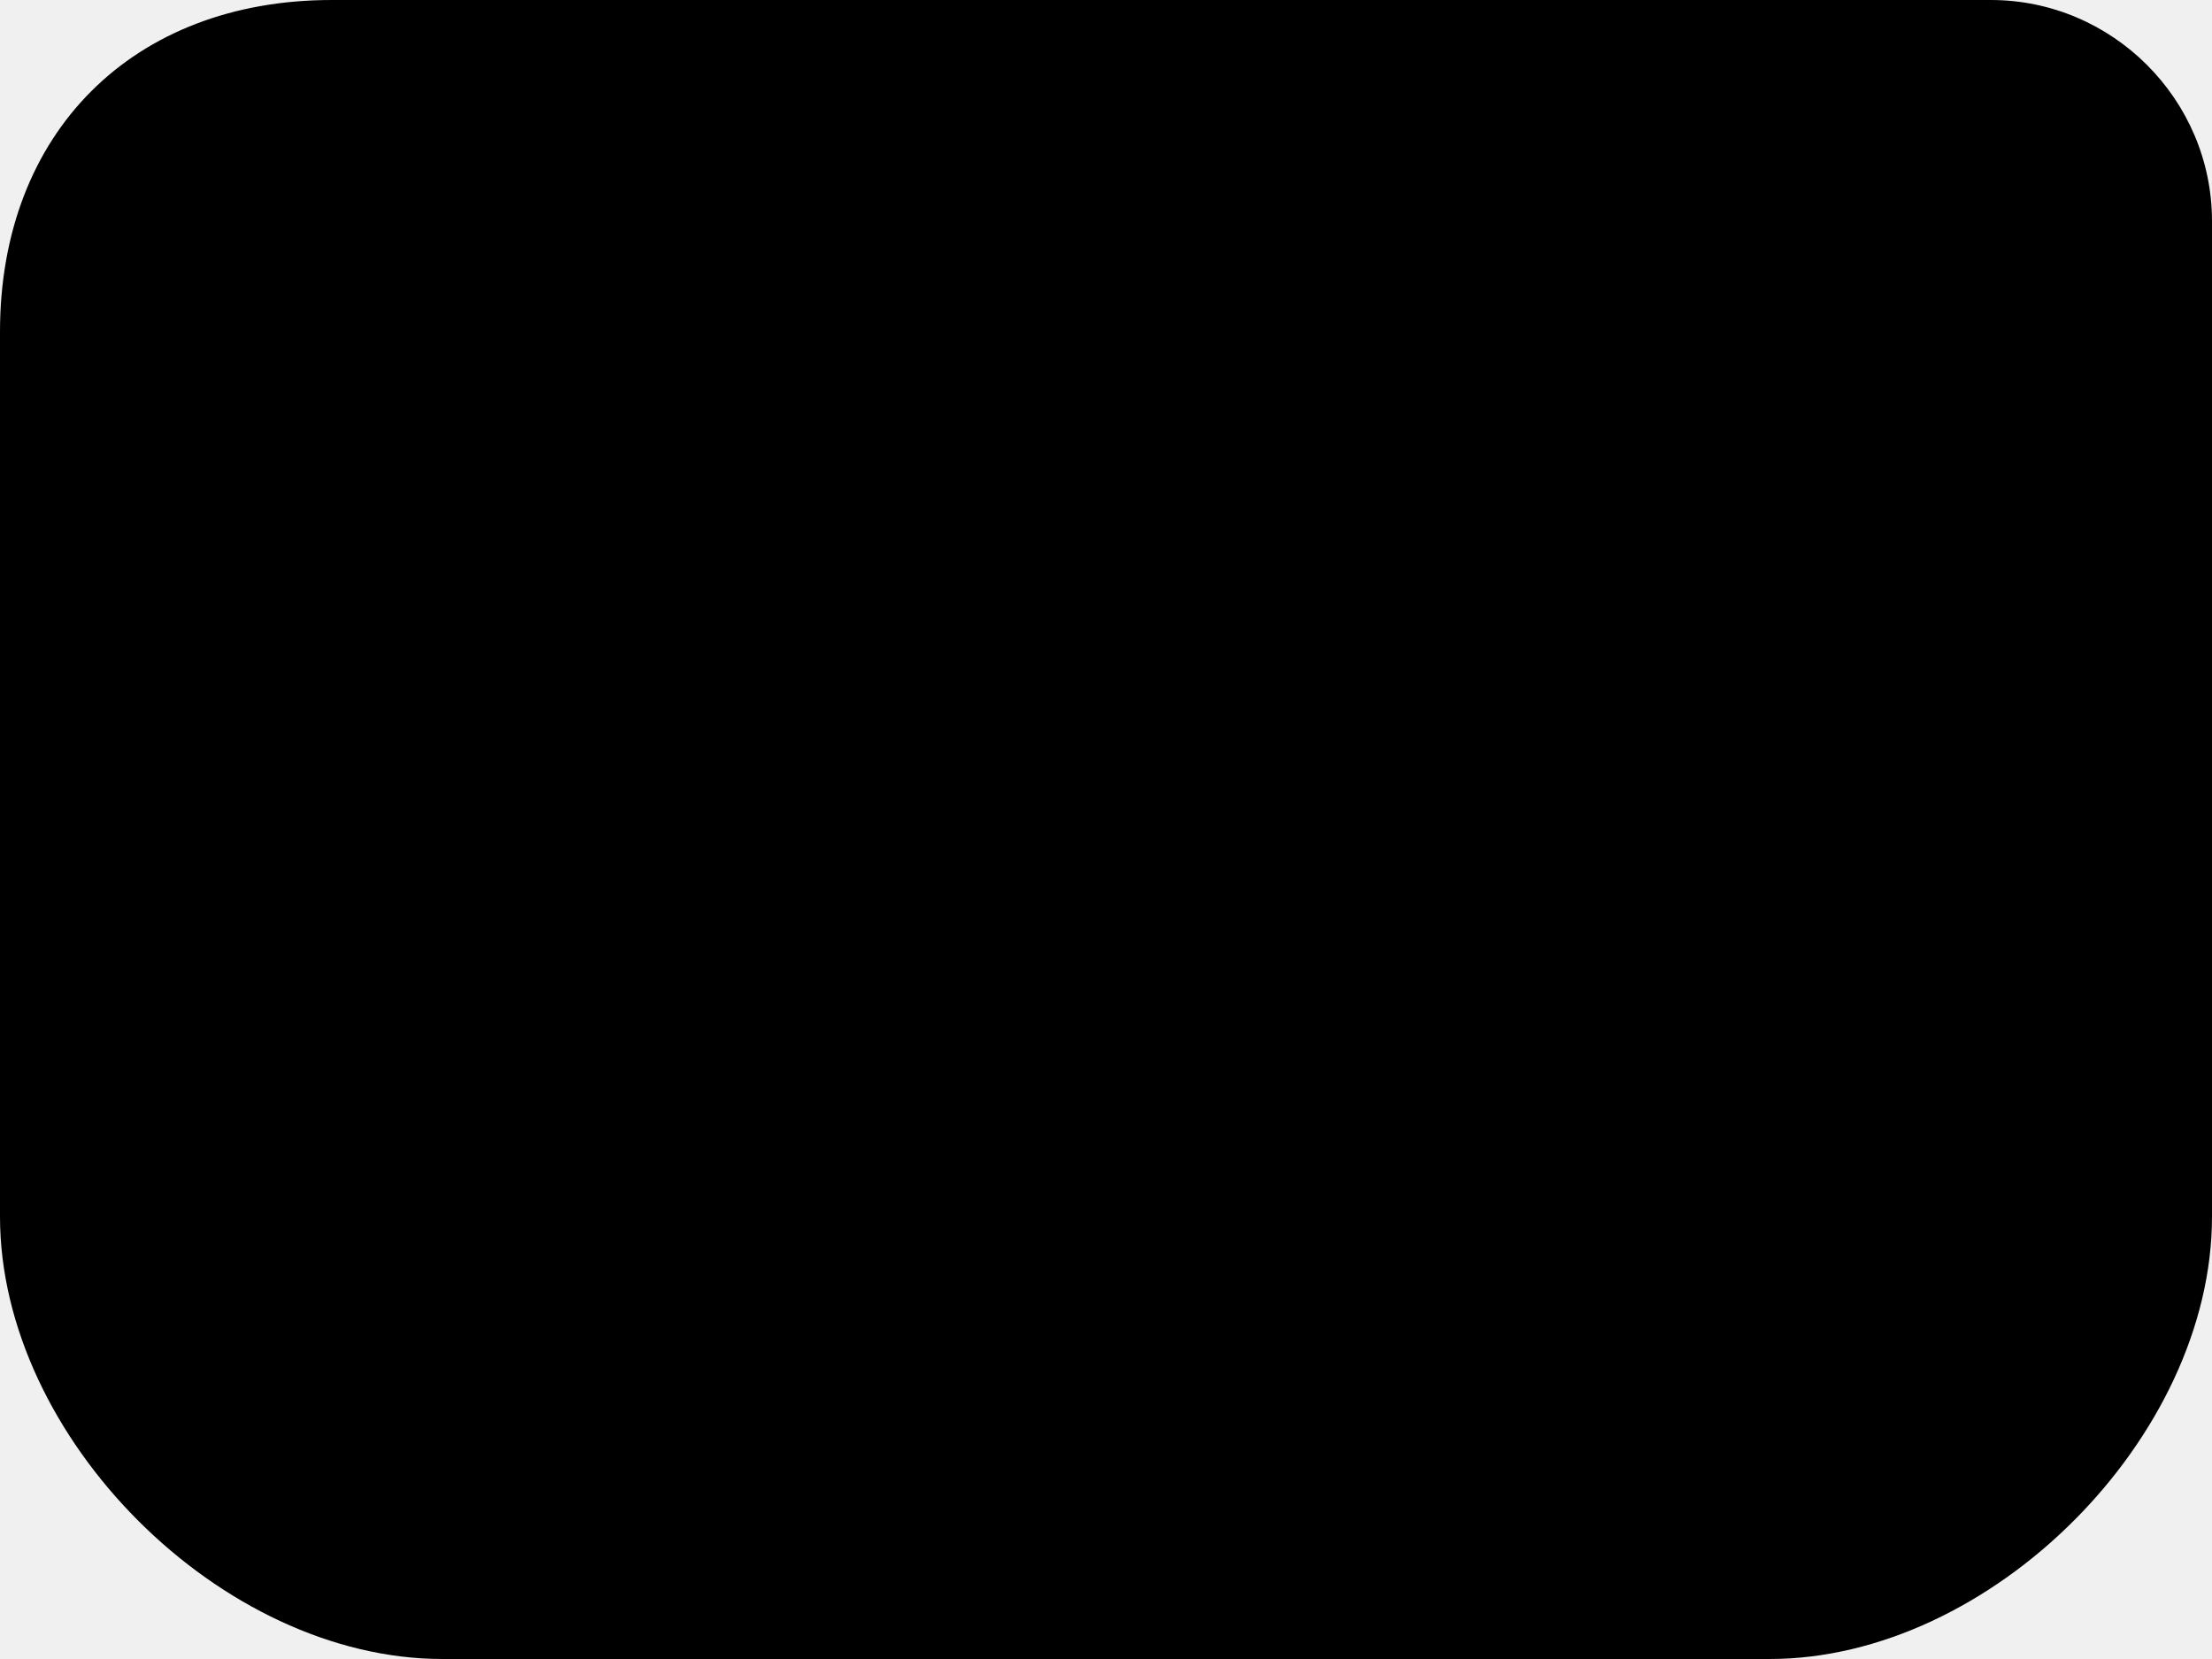
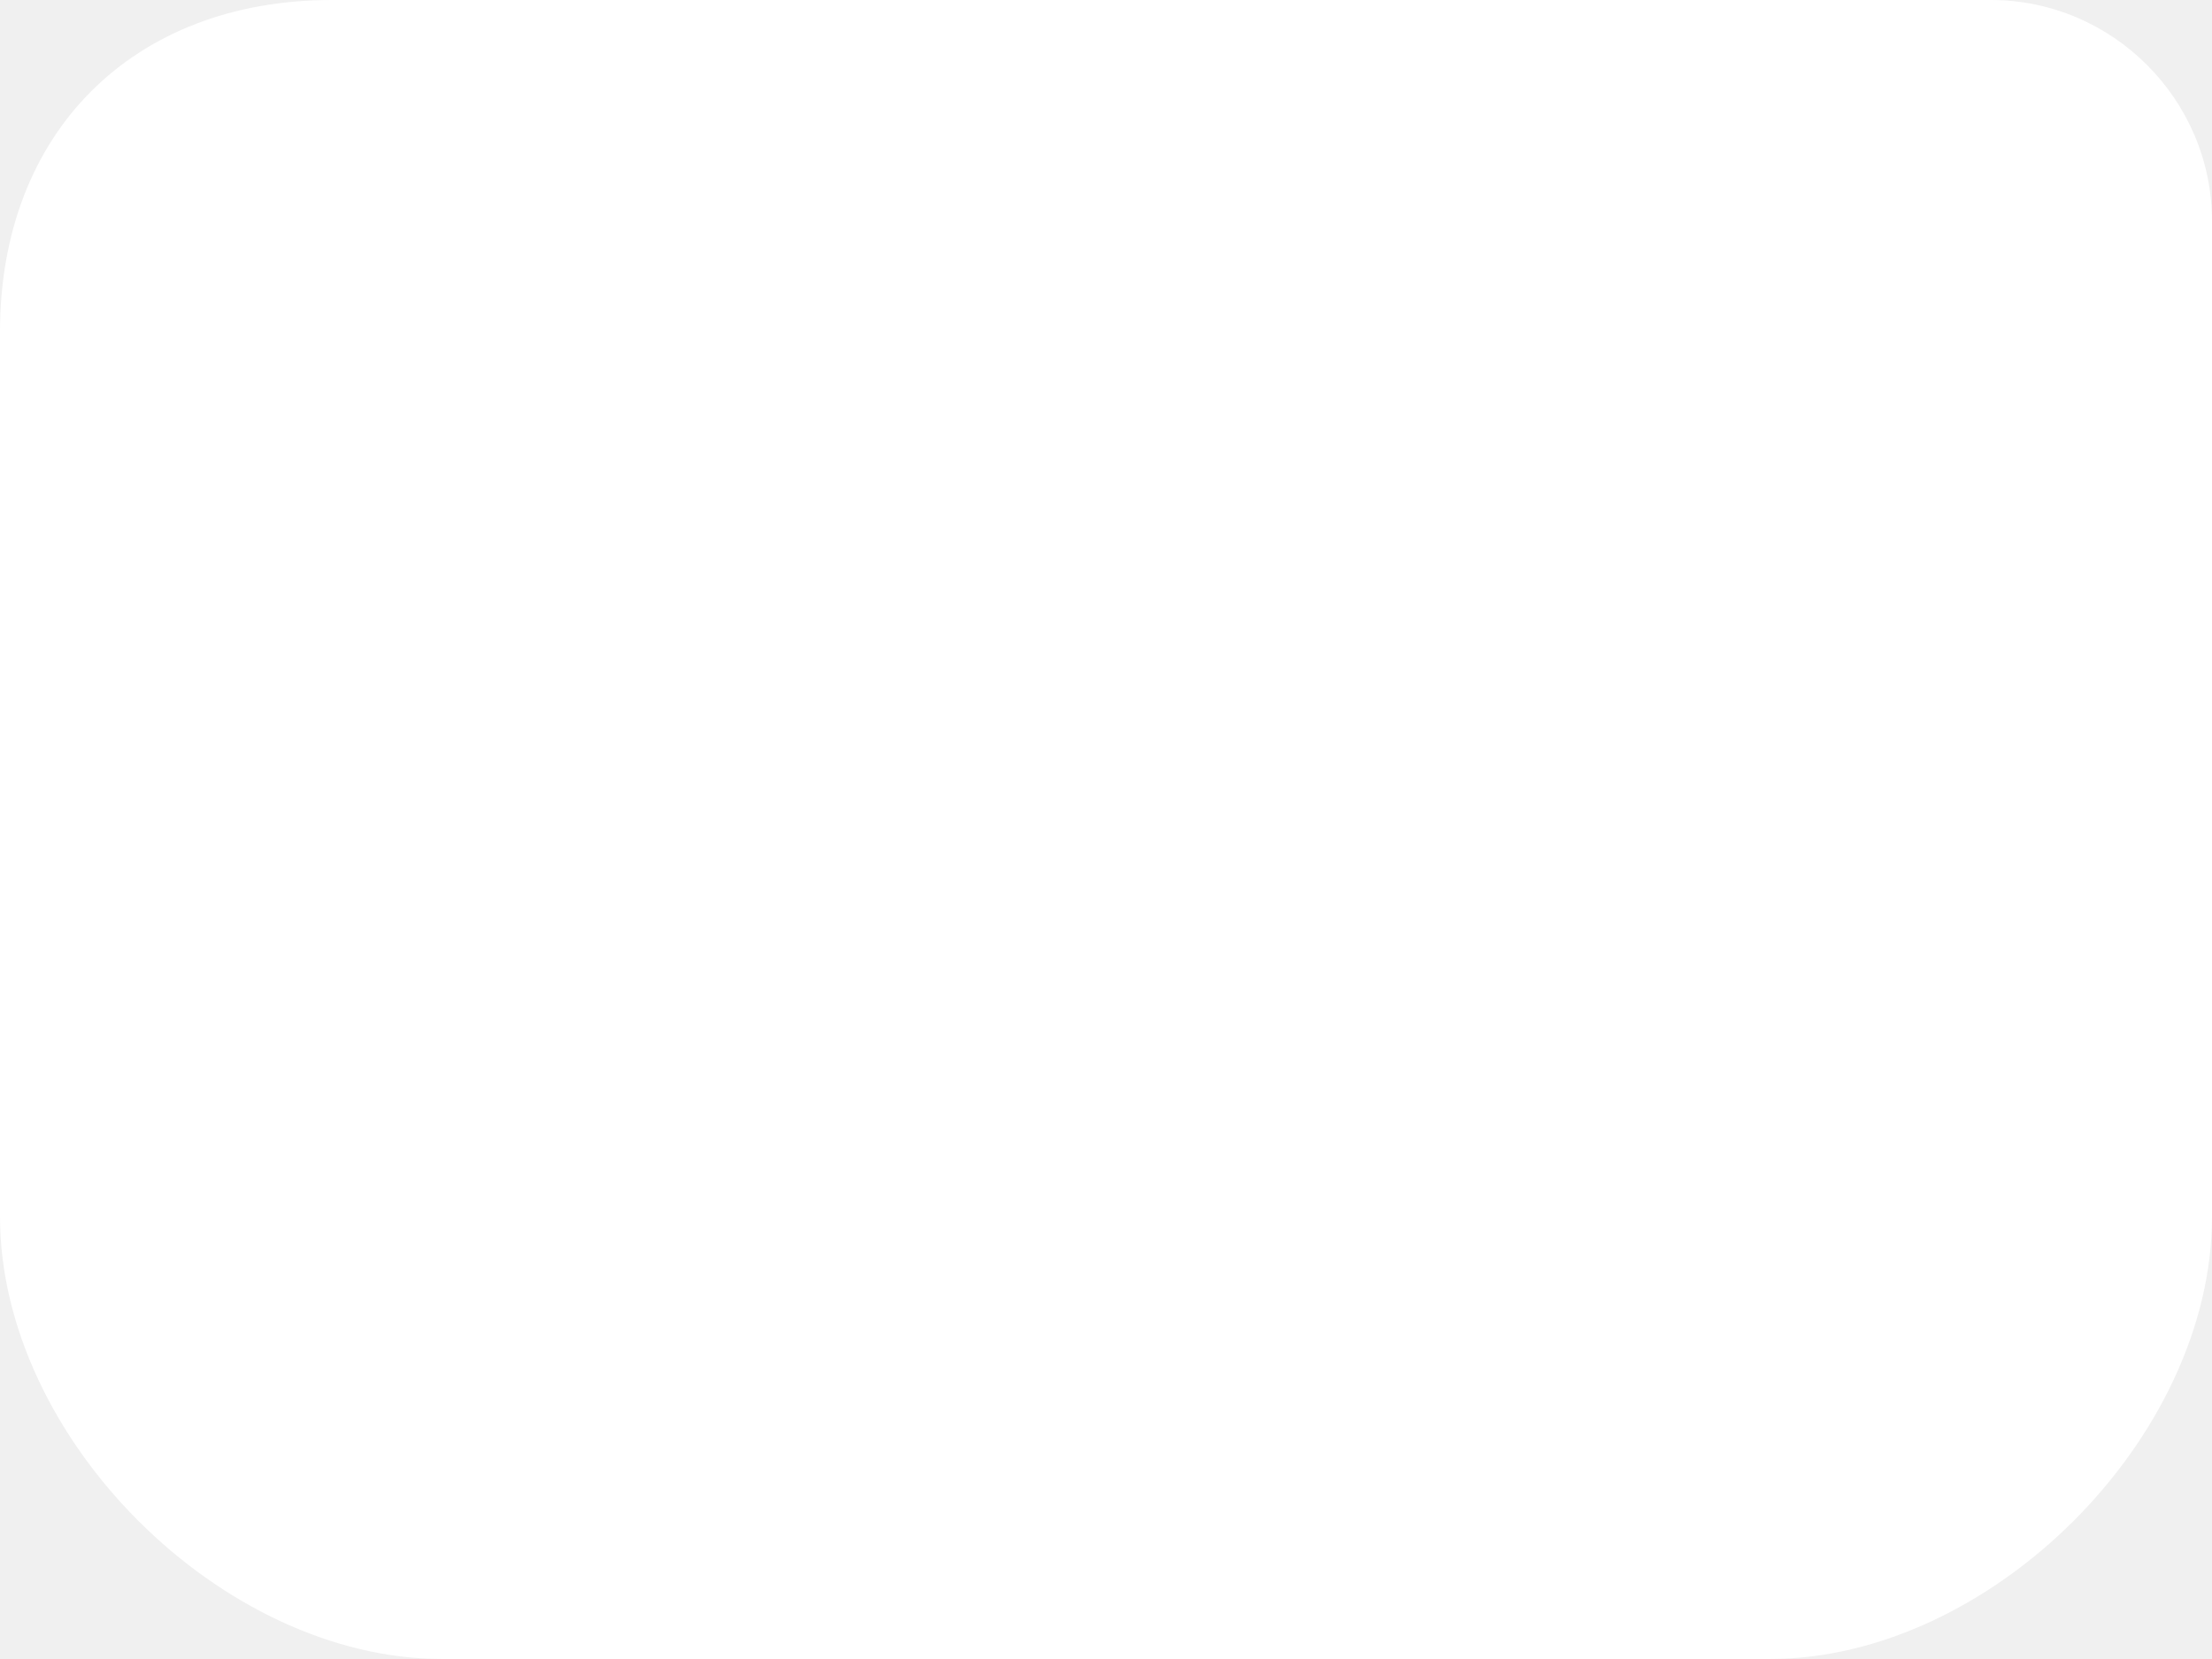
<svg xmlns="http://www.w3.org/2000/svg" viewBox="0 0 400 300" preserveAspectRatio="xMidYMid slice">
-   <defs>
-     <linearGradient id="fade" x1="0" y1="0" x2="1" y2="1">
-       <stop offset="0" stop-color="#000" />
-       <stop offset="1" stop-color="#000" />
-     </linearGradient>
-   </defs>
-   <path fill="url(#fade)" d="M40,0 H360 C382,0 400,18 400,40 V220 C400,260 360,300 320,300 H80 C40,300 0,260 0,220 V60 C0,24 24,0 60,0 Z" />
+   <path fill="#fff" d="M40,0 H360 C382,0 400,18 400,40 V220 C400,260 360,300 320,300 H80 C40,300 0,260 0,220 V60 C0,24 24,0 60,0 Z" />
</svg>
